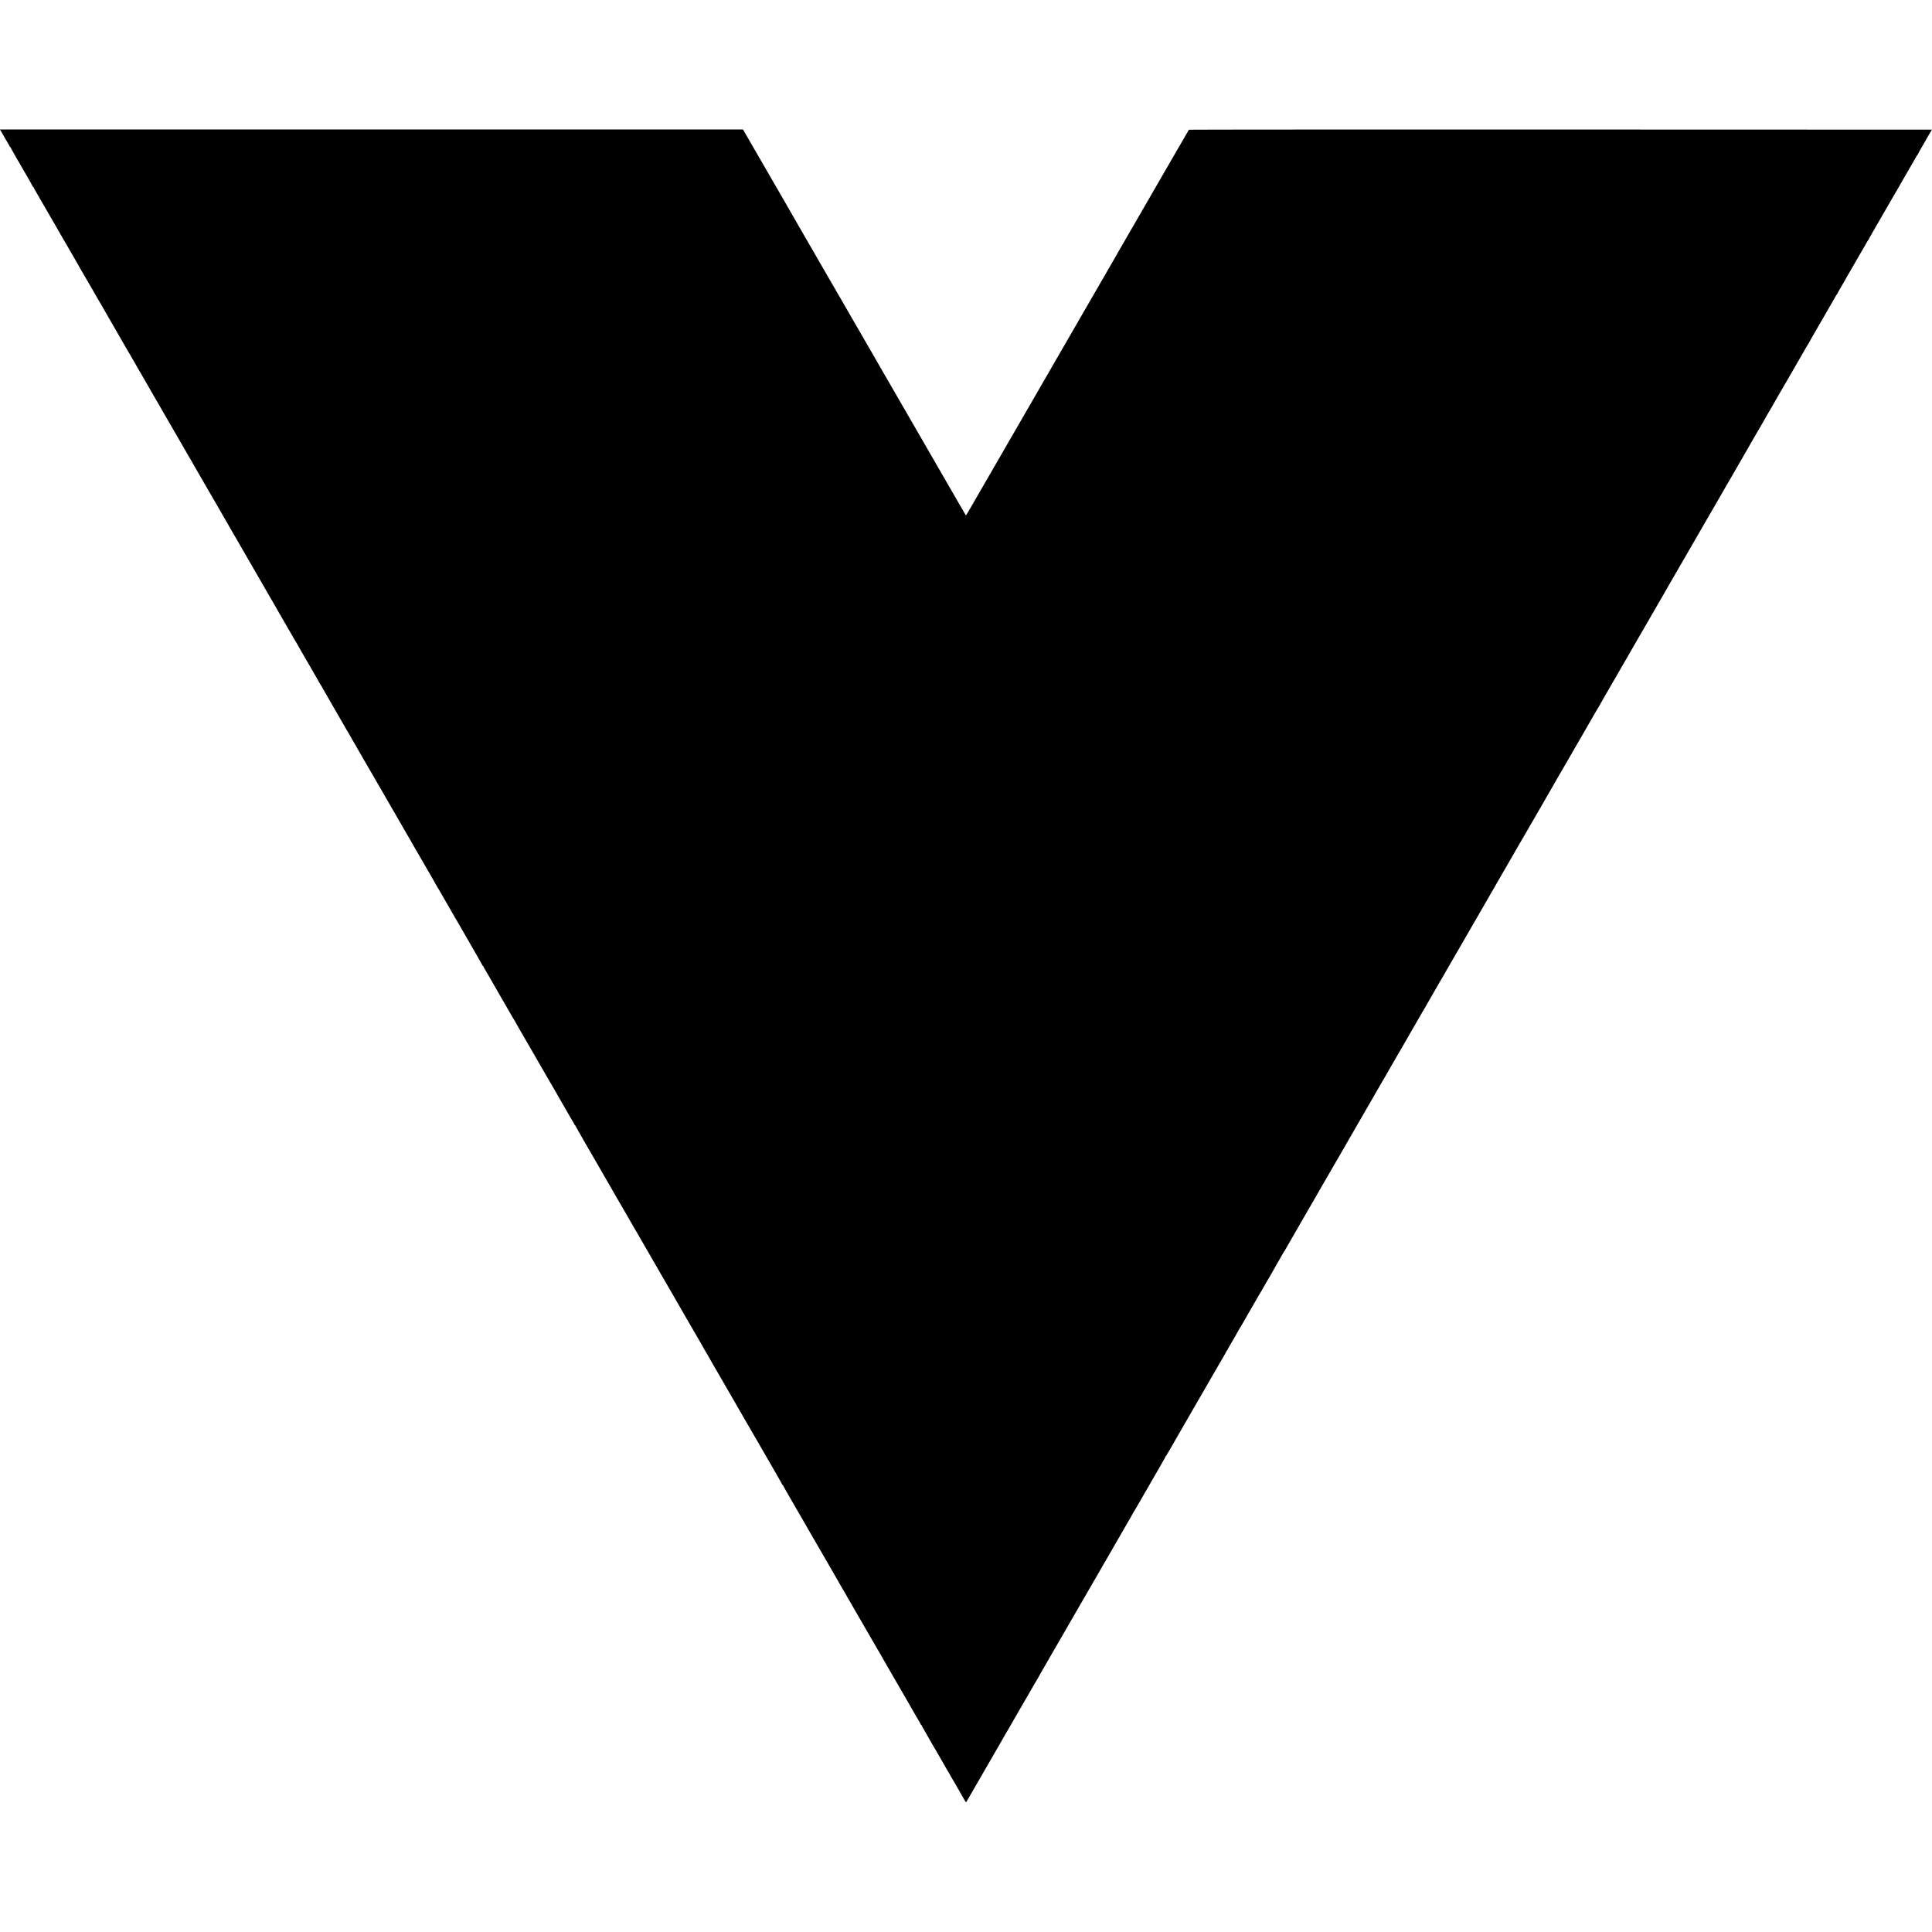
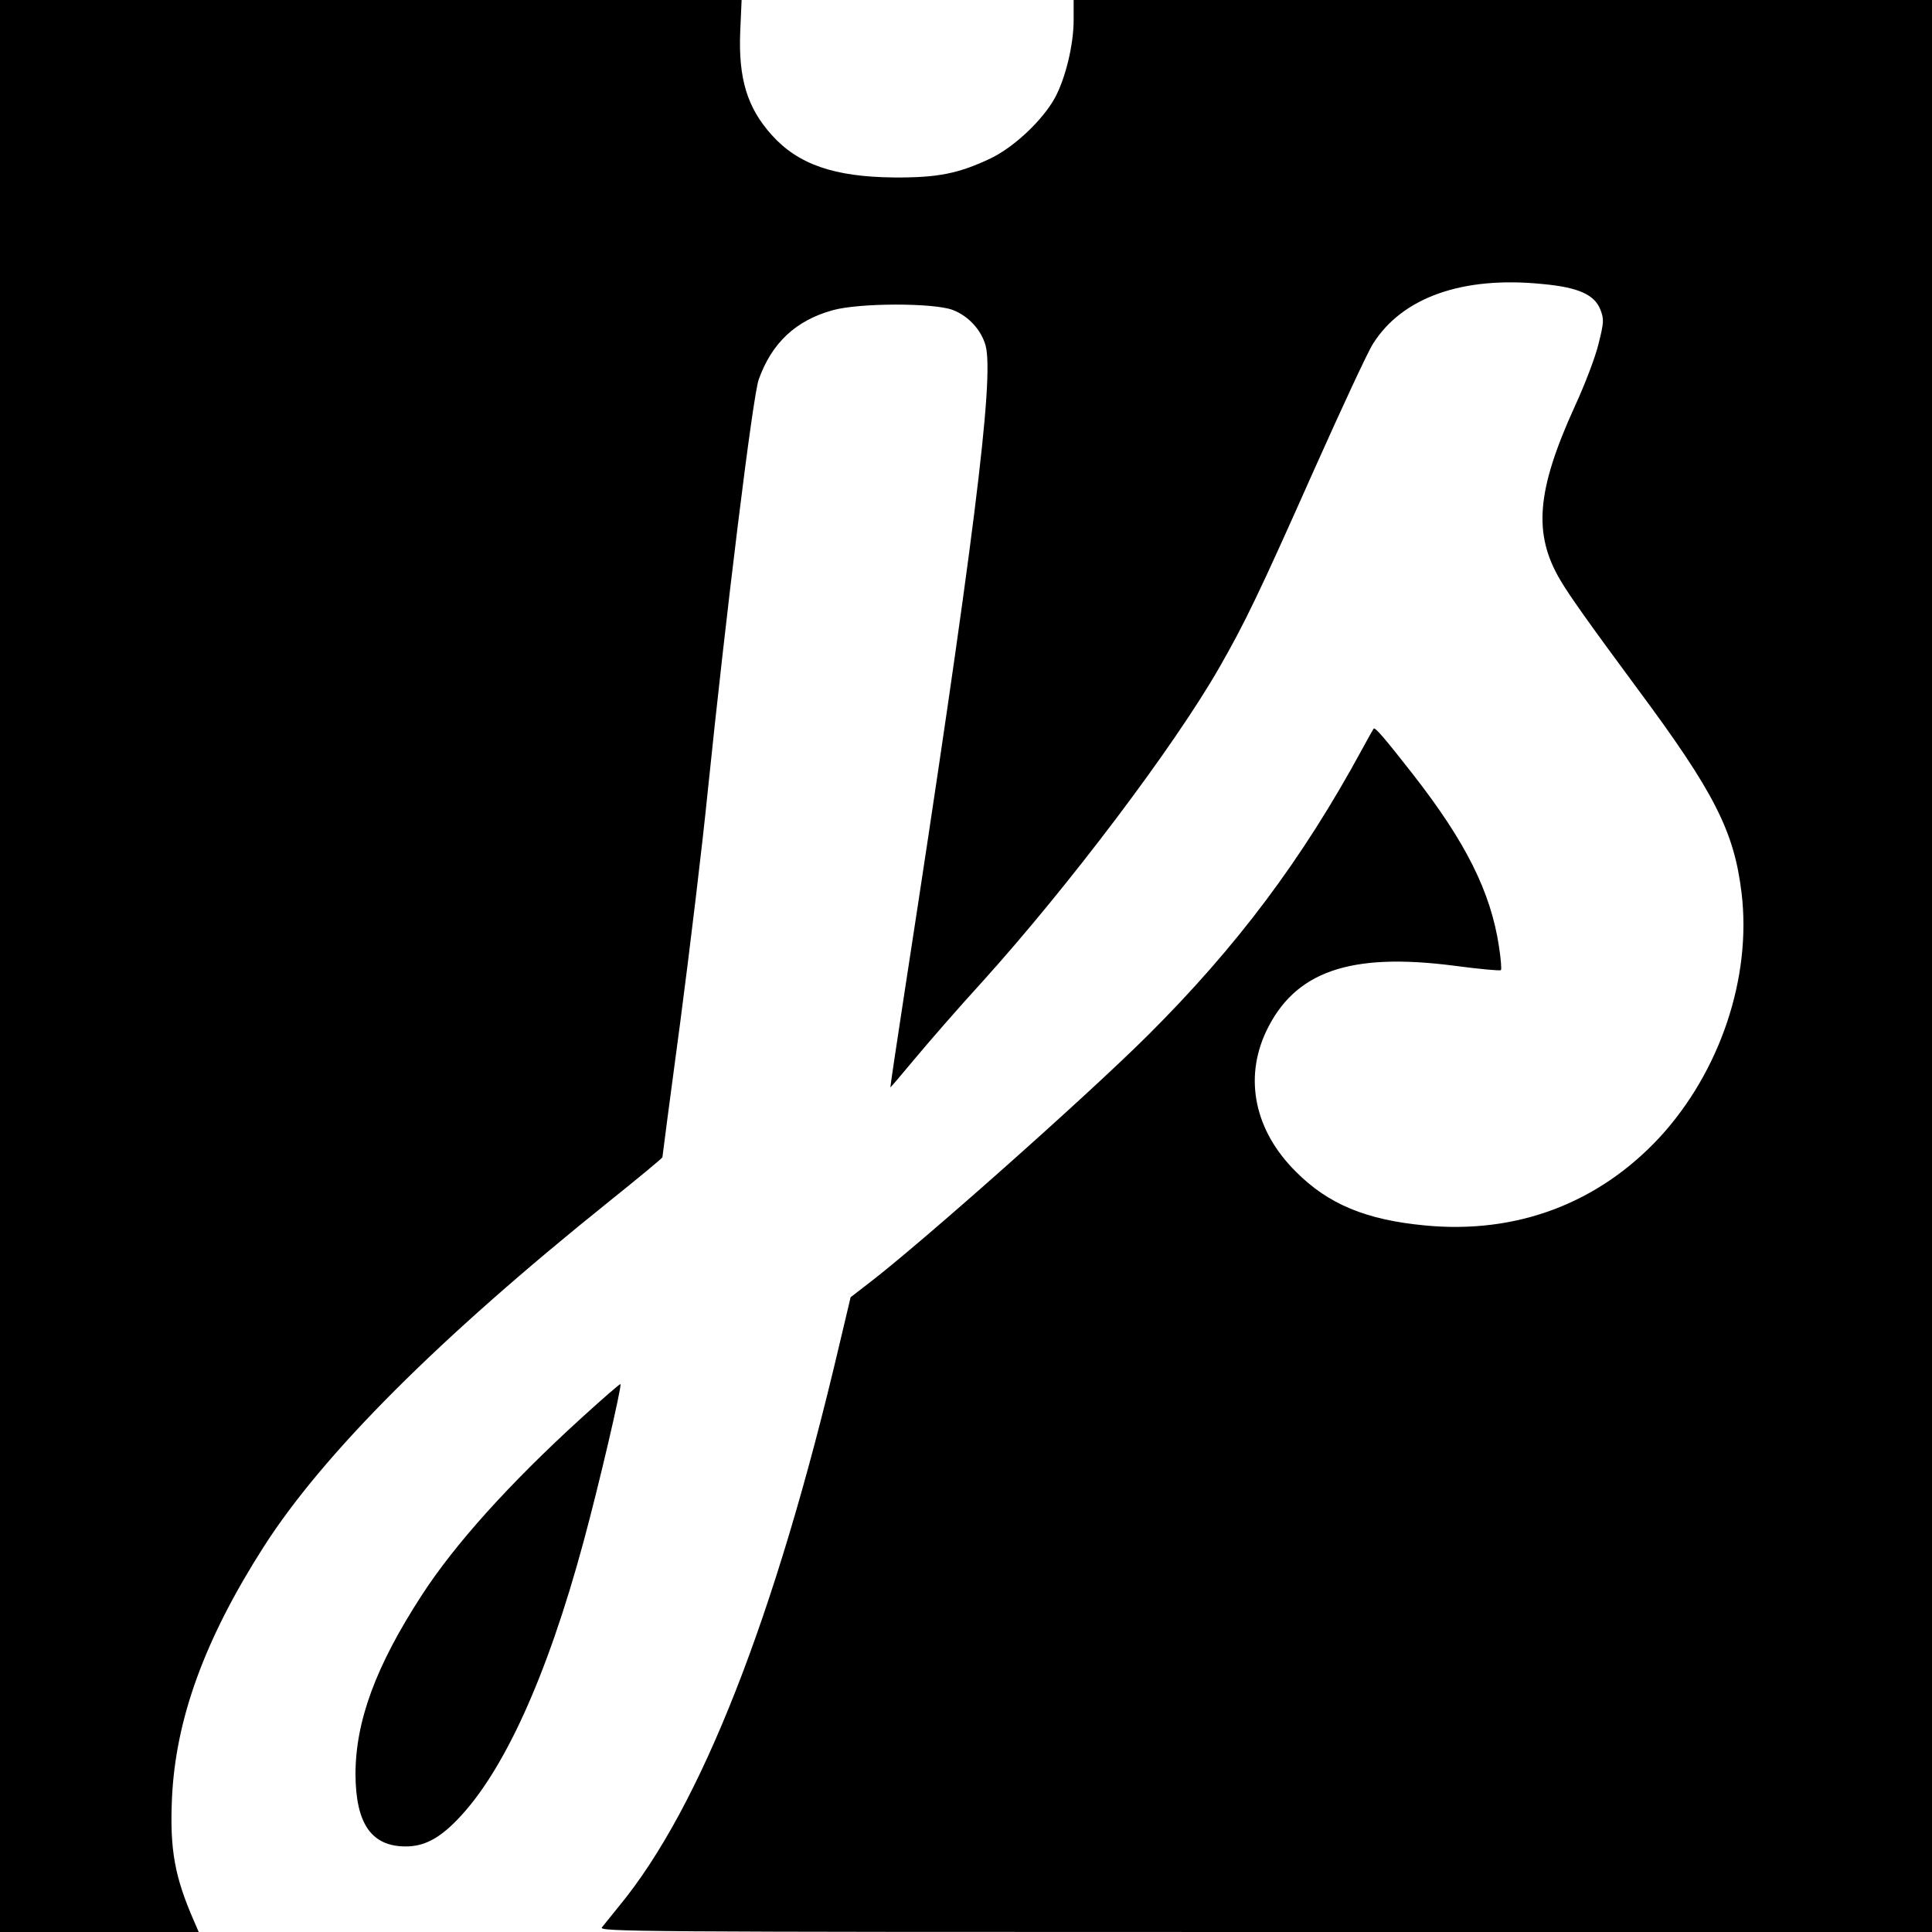
- <svg xmlns="http://www.w3.org/2000/svg" version="1.0" width="16pt" height="16pt" viewBox="0 0 16 16" preserveAspectRatio="xMidYMid meet">
-   <g transform="translate(0,16) scale(0.00032,-0.00032)" fill="#000000" stroke="none">
-     <path d="M18 46618 c45 -75 122 -207 122 -211 0 -2 25 -45 55 -95 30 -50 55 -96 55 -102 0 -5 5 -10 10 -10 6 0 10 -4 10 -9 0 -5 73 -135 161 -288 89 -153 173 -298 187 -323 14 -25 32 -57 41 -72 88 -149 187 -324 189 -335 2 -7 8 -13 13 -13 5 0 9 -4 9 -10 0 -5 46 -89 103 -187 175 -302 490 -846 507 -876 8 -16 20 -36 25 -45 28 -46 290 -498 339 -585 13 -23 74 -129 136 -236 61 -107 123 -215 137 -240 14 -25 29 -50 33 -56 5 -5 23 -37 40 -70 18 -33 38 -67 44 -75 11 -16 21 -33 63 -109 14 -25 29 -50 33 -56 4 -5 21 -35 38 -65 55 -100 261 -455 269 -465 4 -5 14 -21 20 -35 15 -29 41 -75 103 -180 24 -41 52 -88 60 -105 9 -16 57 -100 107 -185 112 -193 362 -626 380 -660 8 -14 23 -38 33 -55 11 -16 23 -37 27 -45 4 -8 26 -46 48 -85 23 -38 53 -90 67 -115 46 -81 64 -113 178 -310 62 -107 121 -210 132 -227 37 -67 56 -99 85 -148 16 -27 32 -57 36 -65 4 -8 15 -27 25 -42 9 -15 53 -89 96 -165 44 -76 177 -307 296 -513 120 -206 268 -463 330 -570 131 -227 117 -203 200 -348 36 -62 73 -125 82 -140 10 -15 21 -34 25 -42 4 -8 20 -37 36 -65 17 -27 38 -65 48 -82 49 -85 64 -111 87 -153 13 -25 28 -49 32 -55 4 -5 78 -134 165 -285 87 -151 166 -288 176 -305 10 -16 26 -43 35 -59 9 -17 125 -217 257 -445 132 -229 253 -441 270 -471 17 -30 45 -79 64 -108 18 -29 33 -54 33 -57 0 -2 20 -37 44 -77 24 -40 123 -212 221 -383 97 -170 190 -330 205 -355 16 -25 39 -65 53 -90 13 -25 81 -144 152 -265 70 -121 137 -238 150 -260 12 -22 37 -65 55 -95 18 -30 43 -73 55 -95 12 -22 48 -85 80 -140 77 -132 163 -280 190 -330 13 -22 71 -123 130 -225 59 -102 116 -199 126 -217 10 -17 29 -50 43 -72 15 -22 26 -43 26 -45 0 -2 27 -50 60 -106 33 -56 60 -103 60 -105 0 -2 55 -98 90 -155 8 -14 182 -316 239 -414 13 -22 45 -79 72 -124 27 -46 49 -86 49 -89 0 -2 14 -24 30 -48 16 -24 30 -46 30 -49 0 -5 74 -135 100 -176 5 -8 24 -42 43 -75 50 -88 58 -101 262 -455 104 -179 199 -345 213 -370 14 -25 28 -49 32 -55 4 -5 17 -26 28 -45 10 -19 62 -109 114 -200 114 -197 133 -230 170 -295 16 -27 33 -57 38 -65 17 -28 96 -165 103 -180 4 -8 16 -28 26 -45 10 -16 77 -131 148 -255 72 -124 181 -313 243 -420 62 -107 121 -209 131 -227 35 -62 323 -560 392 -678 38 -66 83 -145 100 -175 16 -30 33 -59 37 -65 4 -5 17 -27 29 -47 34 -61 56 -100 90 -156 17 -29 31 -55 31 -57 0 -2 17 -32 39 -67 21 -35 134 -229 251 -433 117 -203 235 -407 261 -451 27 -45 49 -85 49 -88 0 -4 8 -19 19 -34 15 -21 200 -341 309 -533 10 -19 33 -58 51 -87 17 -29 31 -54 31 -56 0 -2 25 -44 55 -94 30 -50 55 -95 55 -98 0 -4 6 -15 14 -23 7 -9 27 -41 43 -71 17 -30 170 -297 342 -594 171 -296 311 -542 311 -547 0 -5 5 -9 10 -9 6 0 10 -4 10 -10 0 -5 22 -47 49 -92 27 -46 58 -99 68 -118 24 -43 81 -140 93 -160 5 -8 66 -114 135 -235 69 -121 130 -227 135 -235 12 -21 259 -447 283 -490 10 -19 28 -47 38 -62 11 -14 19 -29 19 -32 0 -3 37 -69 83 -148 99 -170 305 -526 337 -583 13 -22 31 -53 41 -70 11 -16 22 -37 26 -45 7 -14 82 -146 103 -180 14 -24 181 -311 205 -355 13 -22 46 -80 75 -130 29 -49 64 -110 78 -135 14 -25 51 -88 82 -140 31 -52 59 -102 63 -110 4 -8 18 -33 31 -55 205 -353 284 -489 309 -535 17 -30 45 -78 62 -106 18 -28 36 -60 39 -72 4 -12 12 -22 17 -22 5 0 9 -4 9 -10 0 -5 109 -197 241 -427 133 -230 250 -431 259 -448 51 -90 222 -385 280 -485 37 -63 78 -135 92 -160 14 -25 67 -117 118 -205 51 -88 101 -175 111 -193 34 -58 55 -95 149 -257 51 -88 101 -173 110 -190 9 -16 76 -131 147 -255 72 -124 140 -241 151 -260 61 -108 281 -489 355 -615 38 -66 77 -133 87 -150 35 -63 91 -161 100 -175 14 -23 99 -169 128 -220 54 -97 135 -235 142 -245 4 -5 20 -32 35 -60 26 -48 238 -416 276 -480 10 -16 26 -46 37 -65 30 -53 382 -661 403 -695 10 -16 22 -37 26 -45 4 -8 26 -48 50 -88 24 -41 43 -75 43 -77 0 -2 22 -40 50 -85 27 -45 50 -84 50 -86 0 -3 38 -69 83 -147 84 -142 302 -520 340 -587 10 -19 34 -60 52 -90 18 -30 44 -75 57 -100 14 -25 45 -79 70 -120 25 -41 56 -96 70 -121 14 -25 77 -133 138 -240 62 -107 122 -210 132 -229 25 -43 310 -535 337 -581 11 -19 26 -45 34 -59 17 -32 238 -414 266 -460 11 -19 24 -41 28 -49 3 -7 75 -133 160 -278 84 -146 153 -269 153 -274 0 -5 5 -9 10 -9 6 0 10 -4 10 -10 0 -5 82 -150 181 -322 182 -314 201 -346 240 -415 12 -21 80 -139 152 -263 71 -124 141 -245 155 -270 14 -25 28 -49 32 -55 6 -8 145 -248 220 -380 37 -66 209 -362 229 -395 11 -19 24 -42 28 -49 4 -8 67 -118 140 -243 73 -125 133 -230 133 -233 0 -2 15 -28 33 -57 19 -29 47 -78 64 -108 17 -30 53 -93 79 -139 53 -90 82 -141 157 -272 82 -142 115 -199 381 -659 142 -245 268 -463 281 -485 12 -22 71 -125 132 -230 60 -104 172 -298 248 -430 76 -132 146 -253 156 -270 11 -16 22 -36 26 -44 3 -8 30 -54 60 -103 29 -49 53 -91 53 -93 0 -3 18 -34 40 -70 22 -36 40 -67 40 -69 0 -2 37 -66 81 -142 45 -77 98 -168 119 -204 20 -36 47 -81 58 -100 12 -19 27 -47 33 -62 6 -16 15 -28 20 -28 5 0 9 -4 9 -9 0 -6 63 -118 140 -251 77 -133 140 -243 140 -245 0 -2 18 -33 41 -70 22 -37 49 -83 60 -101 10 -19 29 -51 40 -71 25 -45 109 -189 126 -218 7 -11 17 -29 22 -40 6 -11 22 -38 35 -60 14 -22 37 -62 52 -90 14 -27 35 -62 45 -77 11 -14 19 -29 19 -32 0 -3 18 -35 40 -71 22 -36 40 -67 40 -69 0 -2 19 -35 42 -72 23 -38 55 -94 72 -124 26 -47 139 -244 171 -298 6 -9 21 -36 34 -60 28 -48 37 -51 51 -19 6 12 19 36 29 52 10 17 27 46 38 65 11 19 104 181 208 360 103 179 199 345 213 370 14 25 42 74 64 109 21 34 38 65 38 67 0 2 18 33 40 69 22 36 40 67 40 69 0 3 177 310 199 346 16 26 136 234 140 244 2 5 25 44 52 88 27 44 49 81 49 84 0 2 18 34 40 70 22 36 40 67 40 69 0 2 20 36 43 77 35 58 169 289 297 513 9 17 50 86 90 155 40 69 86 150 103 180 16 30 35 62 41 70 6 8 16 24 22 35 35 64 72 129 167 293 59 100 116 199 127 220 11 20 30 53 41 72 43 72 1070 1850 1121 1940 14 25 65 113 113 195 48 83 96 166 107 185 10 19 28 50 38 68 11 18 73 124 137 235 64 111 175 303 246 427 71 124 173 299 225 390 52 91 116 202 143 248 27 45 49 85 49 89 0 4 6 14 14 22 7 9 28 43 46 76 26 47 251 436 378 655 11 19 29 51 40 70 11 19 101 176 201 348 99 172 181 317 181 323 0 5 5 9 10 9 6 0 10 5 10 11 0 6 8 23 18 37 11 15 32 52 49 82 16 30 130 228 253 440 122 212 234 405 248 430 13 25 39 70 57 100 39 65 69 117 130 225 25 44 50 87 55 95 12 19 78 134 220 380 61 107 129 224 150 260 161 277 222 382 246 425 15 28 47 83 71 123 24 41 43 78 43 83 0 5 4 9 8 9 4 0 13 12 19 28 7 15 23 45 36 67 66 110 277 478 277 483 0 3 6 13 14 21 7 9 27 41 43 71 17 30 45 80 63 110 34 57 375 649 394 685 6 11 16 27 22 35 6 8 26 42 44 75 18 33 41 74 51 90 10 17 24 41 32 55 54 97 72 128 88 152 11 14 19 28 19 30 0 3 79 141 175 308 96 167 175 305 175 308 0 3 6 13 14 21 7 9 26 39 41 66 33 60 276 483 338 587 24 40 46 80 50 88 4 8 13 24 20 35 14 23 95 163 125 215 11 19 52 91 92 160 40 69 80 139 90 155 9 17 103 179 207 360 105 182 200 346 211 365 103 181 463 802 489 845 7 11 15 27 19 35 4 8 29 51 55 95 64 110 828 1433 848 1470 9 17 24 41 33 55 9 14 29 48 45 77 15 28 52 93 82 145 30 51 62 107 71 123 17 30 231 398 400 690 51 88 103 179 115 202 12 23 26 48 32 55 6 7 24 38 40 68 17 30 61 107 98 170 37 63 84 144 103 180 19 36 41 72 48 81 8 8 14 18 14 21 0 4 27 51 59 106 32 55 72 124 89 154 16 29 71 125 122 213 51 88 104 180 118 205 13 25 28 50 32 55 4 6 17 26 28 45 11 19 45 80 77 135 31 55 66 116 77 135 11 19 88 152 171 295 401 694 620 1072 650 1125 11 19 87 152 170 295 83 143 158 273 166 288 9 16 21 36 26 45 6 9 31 52 55 96 25 43 54 94 66 115 11 20 95 164 186 321 91 157 173 299 182 315 9 17 26 46 37 65 12 19 66 114 121 210 56 96 108 186 117 200 8 14 24 40 34 59 24 45 383 664 412 713 5 9 17 29 26 45 15 28 120 210 241 419 36 61 68 117 72 125 4 8 12 23 19 34 35 57 245 420 262 453 11 20 35 61 53 90 17 29 32 54 32 56 0 3 28 51 62 108 33 57 70 119 80 138 10 19 23 42 28 50 5 8 32 53 59 100 27 47 149 258 271 470 122 212 234 405 248 430 30 53 62 108 80 135 6 11 15 27 19 35 4 8 85 150 181 315 96 165 187 323 202 350 31 56 116 202 130 225 5 8 25 42 43 75 19 33 92 159 162 280 149 257 157 271 202 350 19 33 38 67 43 75 9 14 228 392 275 475 12 22 55 96 95 165 40 69 80 139 90 155 24 42 202 350 221 383 9 15 27 47 41 72 14 25 75 131 136 236 61 106 121 210 134 232 99 172 271 470 279 482 5 8 23 40 40 70 18 30 81 141 142 245 60 105 121 210 135 235 14 25 71 124 127 220 56 96 143 247 194 335 51 88 96 167 102 175 14 24 180 311 204 355 23 43 340 590 356 615 5 8 50 87 101 175 171 301 517 898 582 1008 25 43 46 81 46 83 0 2 12 23 27 47 14 23 40 67 56 97 16 30 35 62 42 70 7 8 15 22 18 30 4 8 20 38 37 65 16 28 33 57 37 65 6 12 111 196 143 250 5 8 55 95 112 193 57 98 113 195 126 215 12 20 27 46 32 57 6 11 14 27 20 35 5 8 76 130 156 270 80 140 165 287 187 325 23 39 52 90 66 115 13 25 30 52 37 61 8 8 14 18 14 21 0 4 41 77 92 165 50 87 175 302 276 478 101 176 208 360 236 408 28 49 67 117 86 152 19 35 41 70 48 77 6 6 12 15 12 19 0 7 124 224 167 291 12 21 23 40 23 42 0 2 21 40 46 83 26 43 55 92 64 109 54 95 327 568 354 614 19 30 45 75 59 100 71 128 82 145 89 148 4 2 8 8 8 13 0 5 42 82 94 172 311 538 496 858 518 897 14 25 40 70 58 100 18 30 42 71 53 90 10 19 79 139 152 265 73 127 142 246 153 265 10 19 43 76 72 125 29 50 63 108 75 130 65 116 80 140 87 143 4 2 8 8 8 12 0 8 114 212 140 250 6 8 14 24 20 35 5 11 54 97 108 190 l100 170 -9611 3 c-5286 1 -9614 -1 -9618 -5 -5 -6 -419 -719 -619 -1068 -89 -155 -267 -463 -323 -560 -38 -66 -81 -140 -95 -165 -31 -56 -263 -457 -526 -910 -110 -190 -224 -388 -254 -440 -29 -52 -61 -109 -71 -125 -23 -39 -243 -420 -268 -465 -11 -19 -204 -352 -428 -740 -224 -388 -477 -826 -563 -975 -85 -148 -185 -322 -222 -385 -37 -63 -120 -207 -185 -320 -65 -113 -177 -306 -248 -430 -72 -124 -172 -297 -222 -385 -51 -88 -142 -245 -202 -350 -131 -226 -247 -427 -408 -705 -65 -113 -249 -432 -410 -710 -160 -278 -388 -673 -506 -877 -118 -205 -216 -373 -219 -373 -3 0 -52 82 -109 183 -58 100 -144 250 -192 332 -95 164 -402 696 -647 1120 -85 149 -228 396 -317 550 -212 365 -982 1700 -1008 1745 -10 19 -43 76 -72 125 -29 50 -64 110 -77 135 -14 25 -63 110 -110 190 -47 80 -96 165 -110 190 -14 25 -99 171 -188 325 -89 154 -174 300 -188 325 -13 25 -64 113 -112 195 -48 83 -140 242 -205 355 -65 113 -183 317 -263 454 -79 137 -152 264 -163 282 -50 89 -335 583 -354 614 -12 19 -34 58 -50 85 -15 28 -129 226 -253 440 -124 215 -235 408 -247 430 -12 22 -69 121 -127 220 -58 99 -226 389 -373 645 -148 256 -324 561 -392 678 -67 117 -134 232 -147 255 -13 23 -33 59 -46 80 l-22 37 -9615 0 -9615 0 20 -32z" />
-   </g>
+ <svg xmlns="http://www.w3.org/2000/svg" version="1" width="933.333" height="933.333" viewBox="0 0 700 700">
+   <path d="M0 350v350h72l-1.6-3.7c-7.1-16.2-8.9-26-8.1-44.6 1.3-28.8 11.8-57.7 33.2-91.2 21.6-33.8 63.5-75.7 125.2-125.2 10.6-8.5 19.3-15.7 19.3-16 0-.3 2.9-22.4 6.5-49.2 3.5-26.7 8-64.1 9.9-83.1 6.6-64.2 16.3-143.3 18.5-149.5 4.7-13.2 13.4-21.4 26.8-25.1 9.7-2.7 36.6-2.7 43.5-.1 5.7 2.2 10.3 7.2 11.9 12.9 3.2 11.9-4.4 72.2-29.4 234.5-2.9 18.9-5.2 34.3-5.1 34.3.1 0 4.2-4.8 9.2-10.8 4.9-5.9 15.8-18.4 24.3-27.7 31.3-34.7 69.2-84.9 85.6-113.5 9.3-16.2 14.6-27.2 34.3-71.5 10.1-22.6 19.7-43.3 21.5-46 10.6-16.8 32.5-24.5 61.3-21.6 13.2 1.2 19 3.9 21.1 9.4 1.3 3.4 1.2 4.6-.7 12.2-1.1 4.7-5 14.9-8.6 22.7-13.9 30.5-15.2 46.3-5.2 63.1 3.1 5.3 10.4 15.6 27.7 39 28.1 37.8 35.2 51.9 37.9 74.2 3.7 30.7-7.8 64.8-29.7 88.6-22.2 23.9-51.8 35.1-85 31.9-21.3-2-35.1-7.7-46.8-19.5-14.9-14.8-18.8-33.6-10.8-50.7C469 352 489 345 526.9 349.9c9 1.2 16.6 1.9 16.9 1.6.3-.3 0-4.1-.7-8.6-3-19.8-12-37.8-31.2-62.4-10.4-13.3-13.7-17.1-14.2-16.5-.2.3-2.1 3.6-4.2 7.5-21.6 39.8-45.3 71.4-77.5 103.5-22.4 22.3-82.9 76-101.7 90.3l-6.1 4.7-4.2 17.7c-23 97.9-50.1 167-79.6 202.8-2.7 3.3-5.5 6.8-6.3 7.8-1.3 1.6 10.4 1.7 240.3 1.7H700V0H389v7.3c0 8.8-2.9 20.9-6.7 28-4.4 8.1-14.7 17.9-23.4 22.1-11.6 5.5-19.2 7-34.9 6.9-21.7-.2-34.8-4.7-44.4-15.4-8.9-9.9-12.1-20.5-11.4-37.5l.5-11.4H0v350z" />
+   <path d="M210.5 513.9c-26 23.7-45.8 45.7-57.7 64.1-16.7 25.7-24 45.7-24 64.9.1 17.9 5.8 26.1 18.2 26.1 6.6 0 12-2.8 18.6-9.6 16.8-17.2 32.6-51.9 45.8-100.7 5.5-20.2 14-56.6 13.4-57.2-.2-.2-6.6 5.4-14.3 12.4z" />
</svg>
